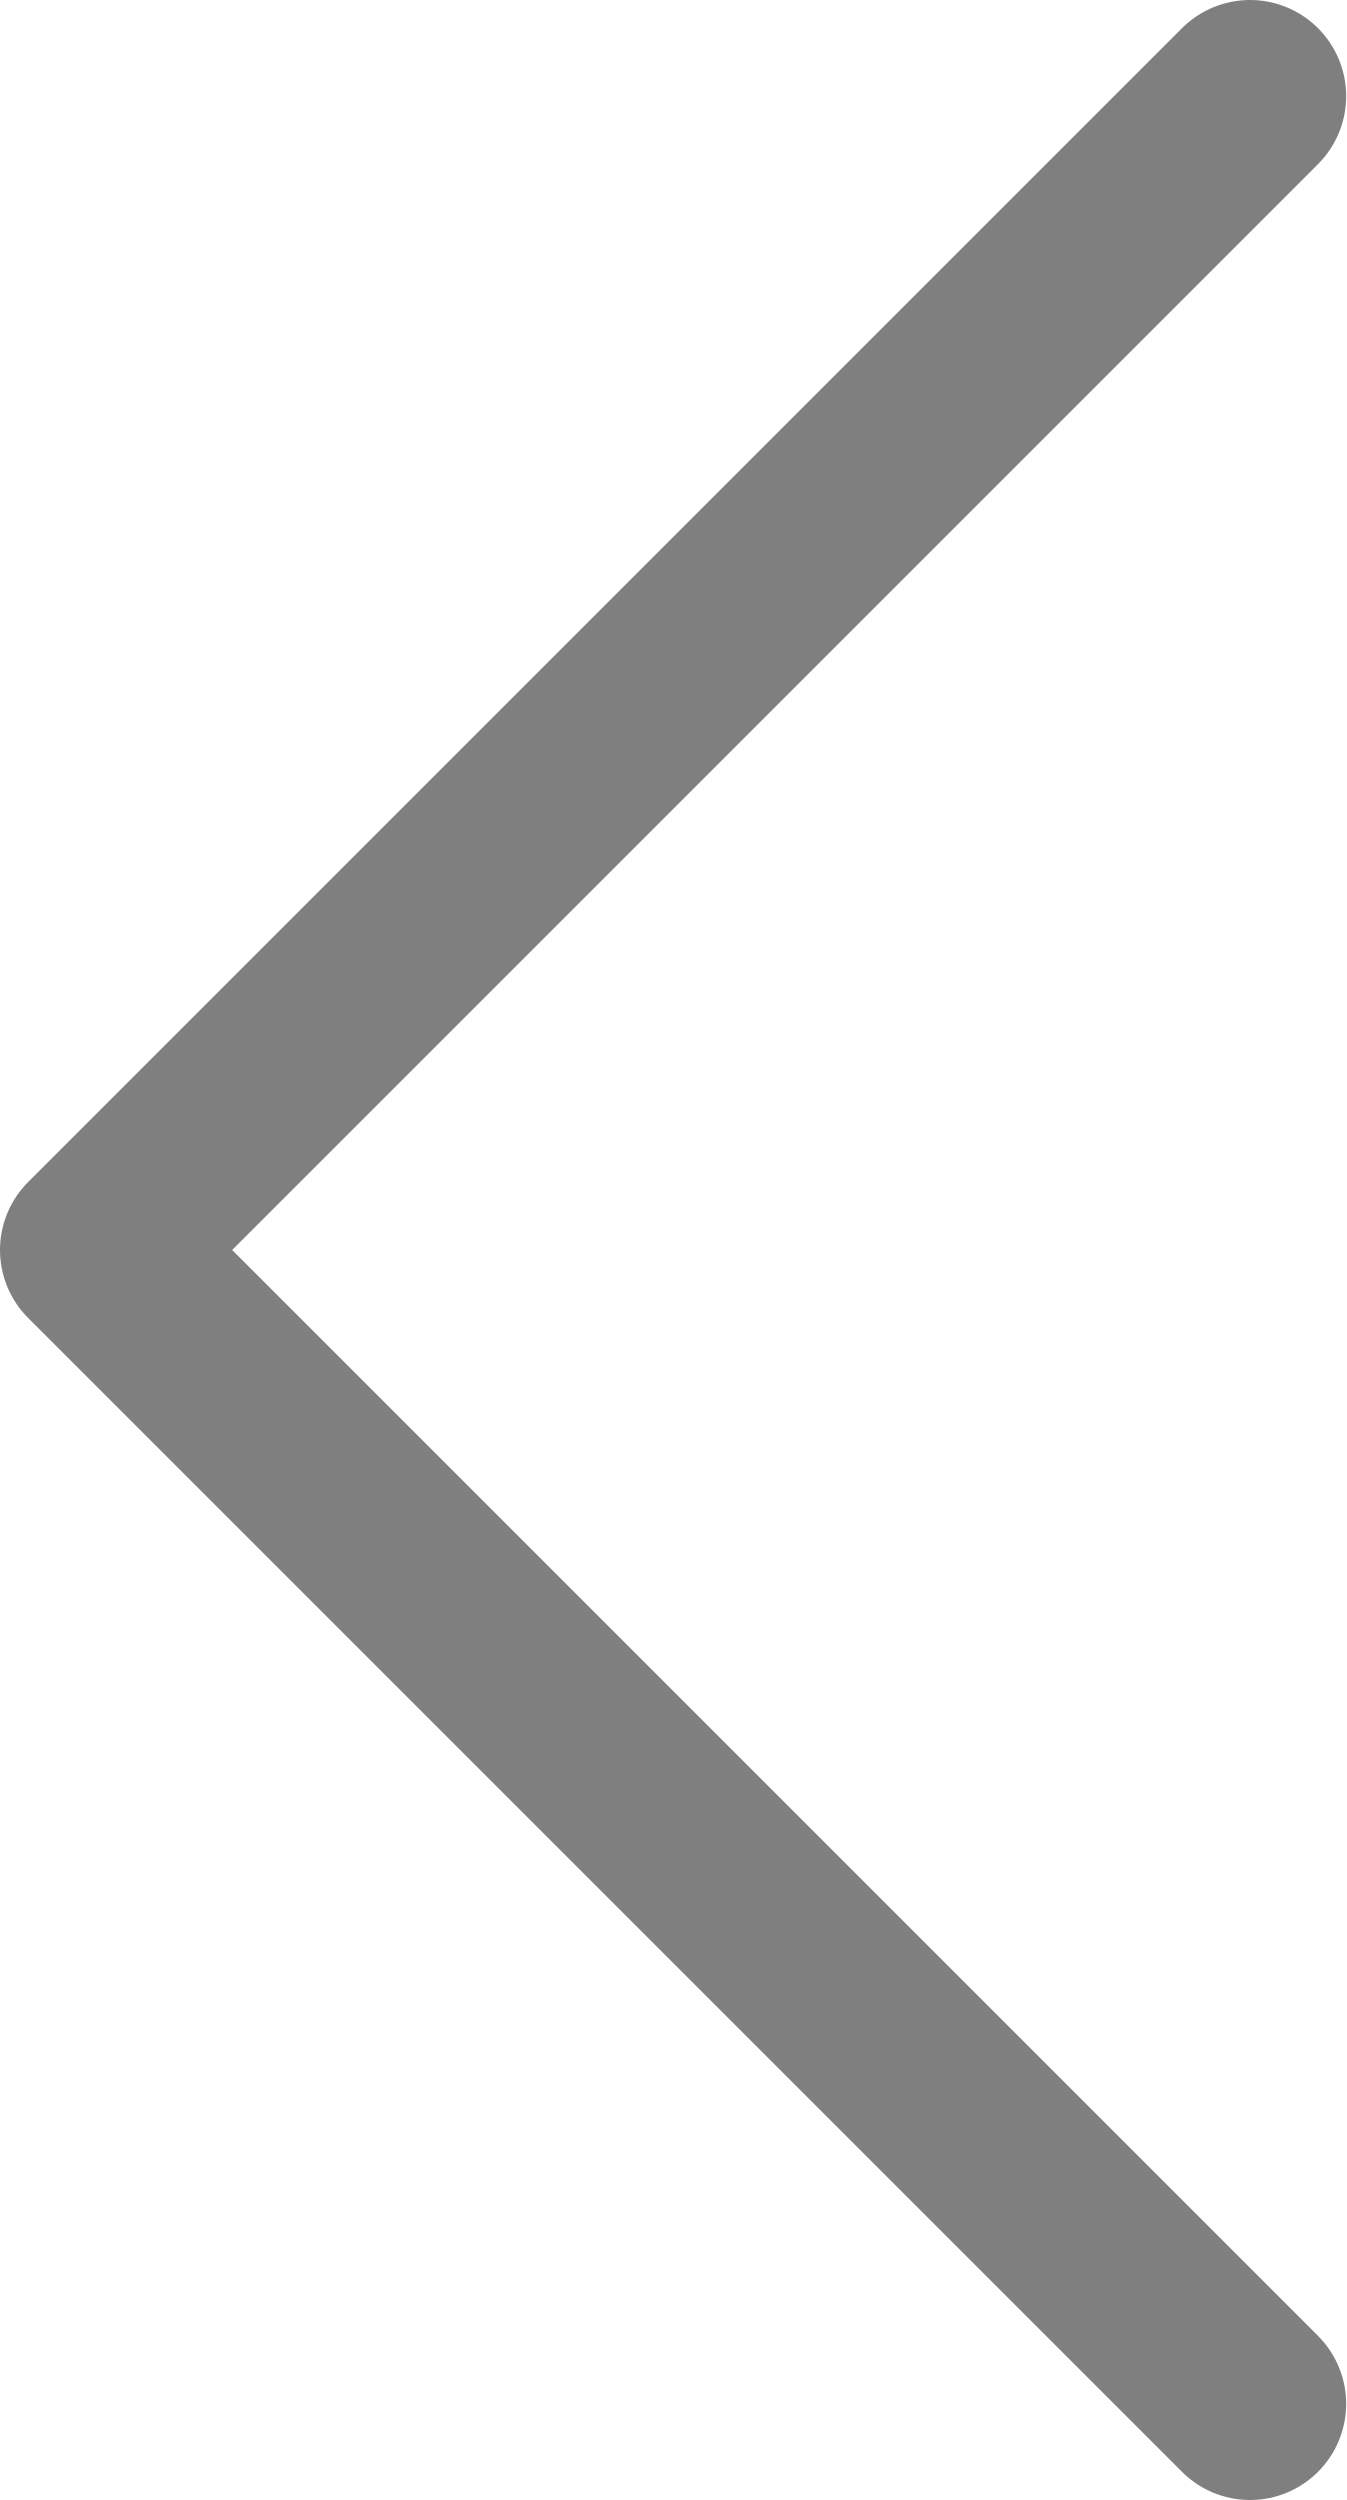
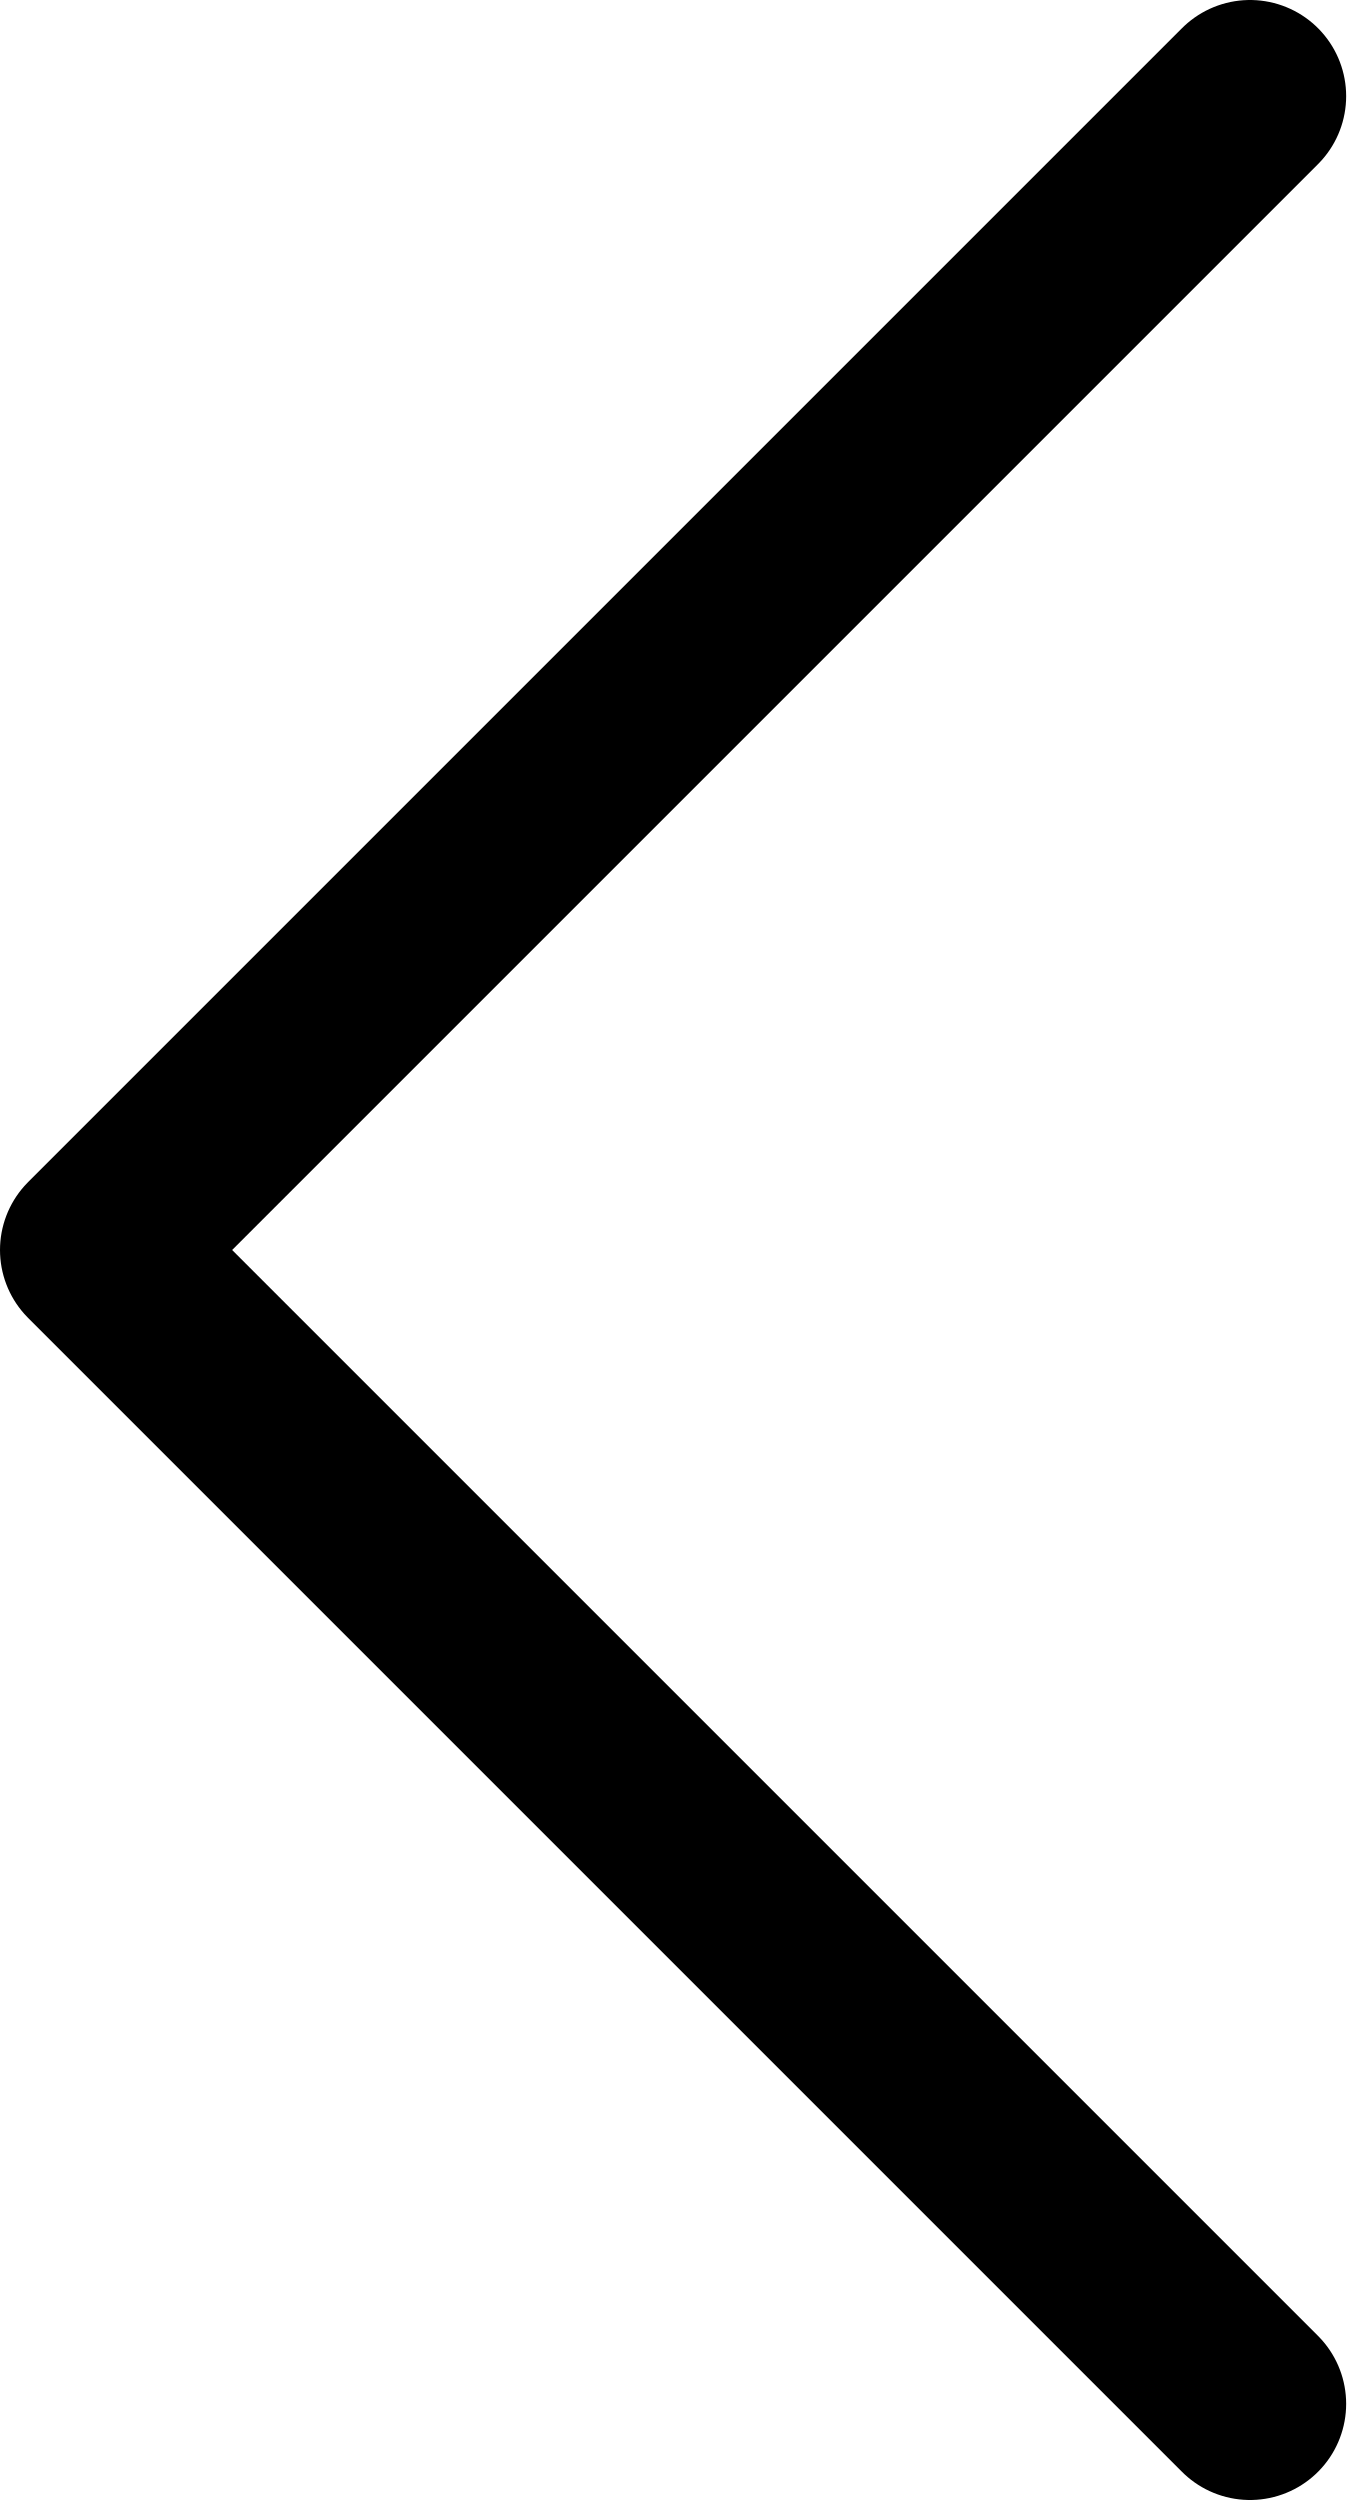
<svg xmlns="http://www.w3.org/2000/svg" width="7" height="13" viewBox="0 0 7 13">
-   <polyline fill="none" stroke="#000" stroke-linecap="round" stroke-linejoin="round" points=".5 12.5 6.5 6.5 .5 .5" opacity=".5" transform="matrix(-1 0 0 1 7 0)" />
+   <polyline fill="none" stroke="currentColor" stroke-linecap="round" stroke-linejoin="round" points=".5 12.5 6.5 6.5 .5 .5" transform="matrix(-1 0 0 1 7 0)" />
</svg>
